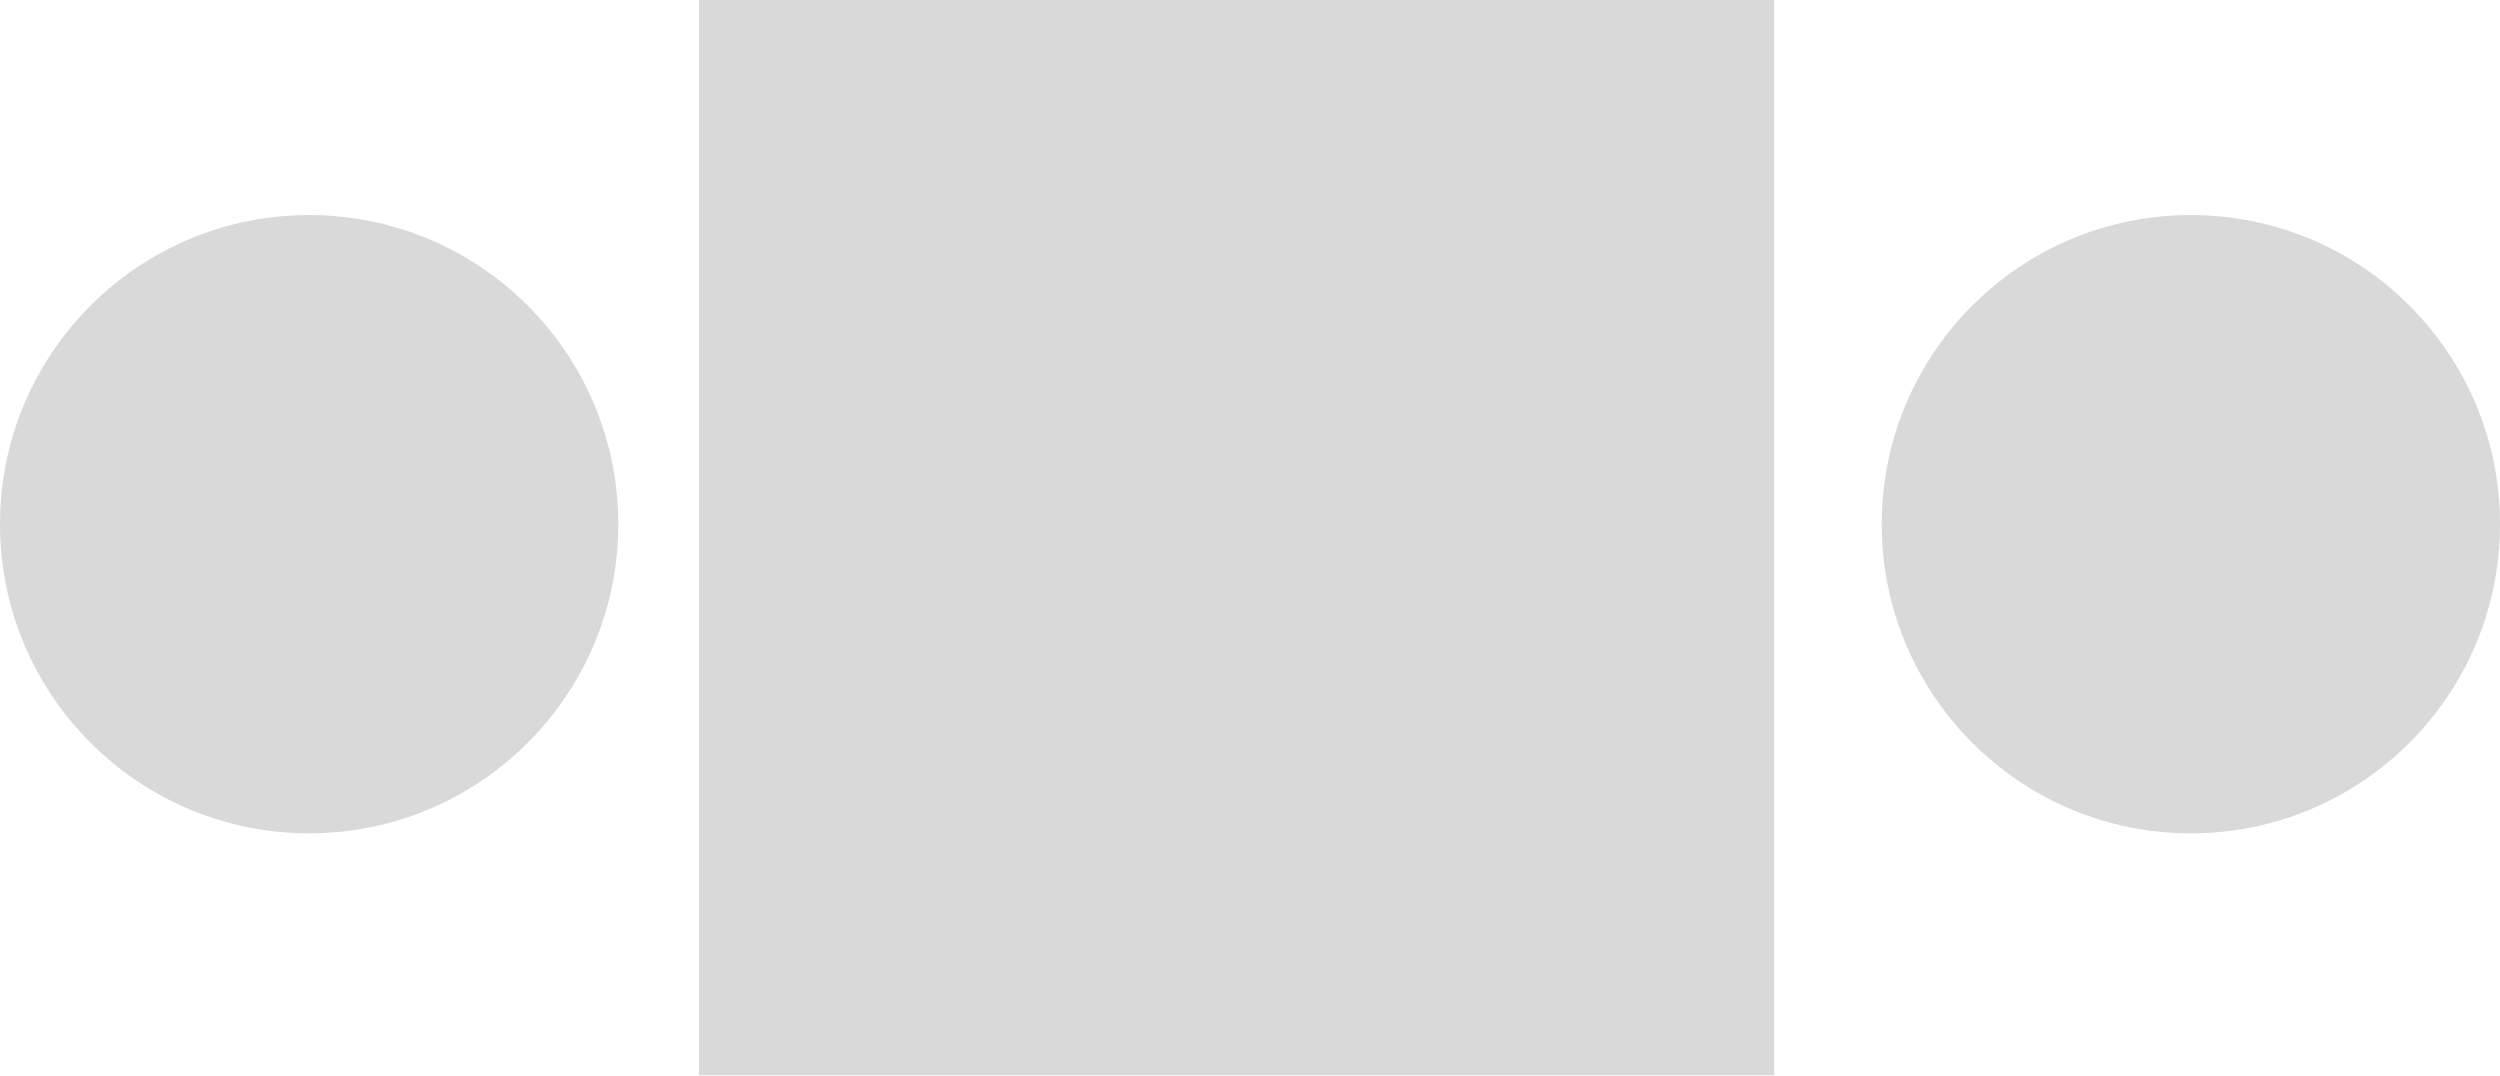
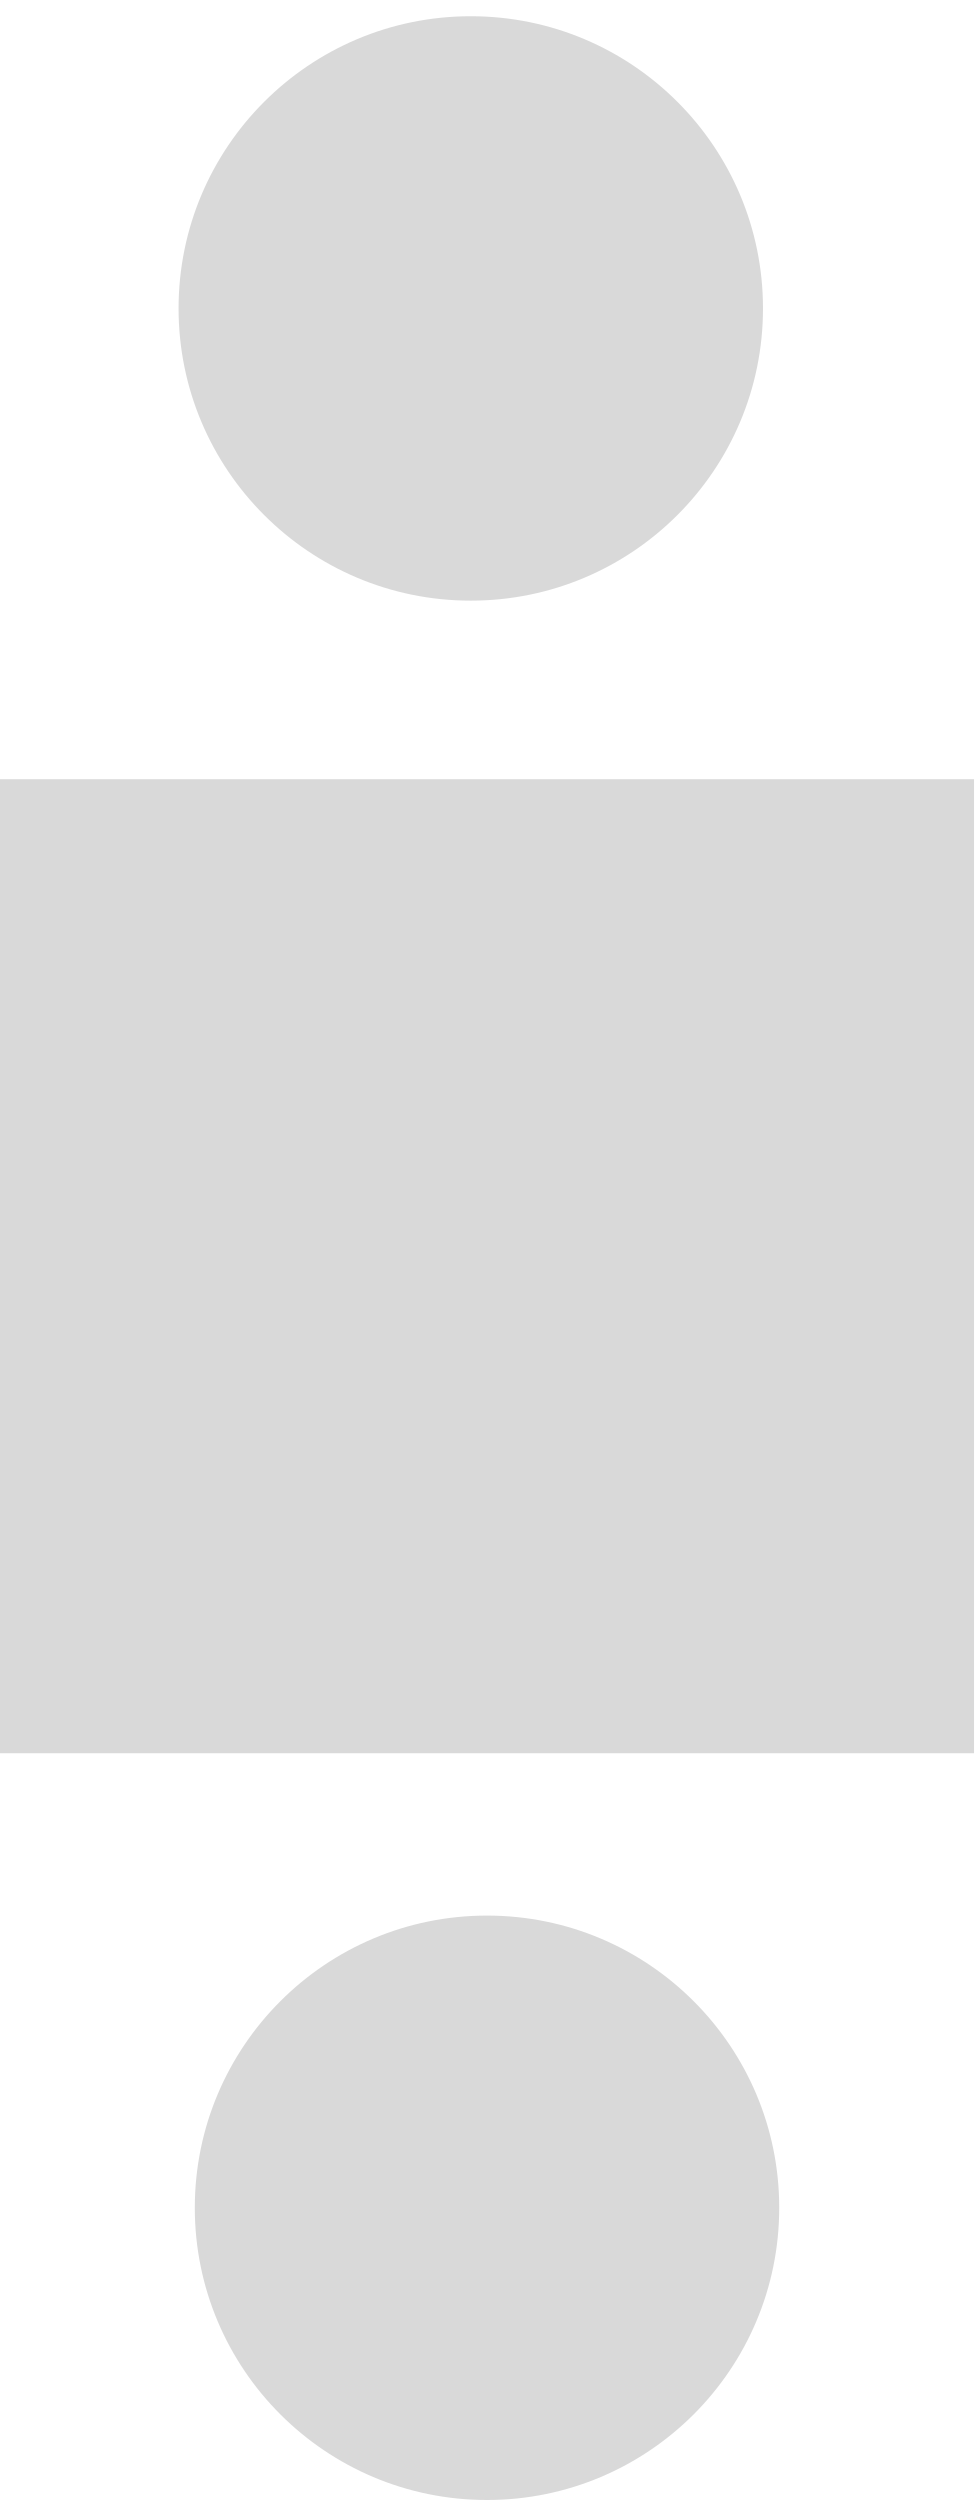
- <svg xmlns="http://www.w3.org/2000/svg" width="93" height="40" viewBox="0 0 93 40" fill="none">
-   <rect x="26" width="40" height="40" fill="#D9D9D9" />
-   <circle cx="11.5" cy="19.5" r="11.5" fill="#D9D9D9" />
-   <circle cx="81.5" cy="19.5" r="11.5" fill="#D9D9D9" />
+ <svg xmlns="http://www.w3.org/2000/svg" width="30" height="77" viewBox="0 0 30 77" fill="none">
+   <rect y="54" width="30" height="30" transform="rotate(-90 0 54)" fill="#D9D9D9" />
+   <circle cx="15" cy="68" r="9" transform="rotate(-90 15 68)" fill="#D9D9D9" />
+   <circle cx="14.5" cy="9.5" r="9" transform="rotate(-90 14.5 9.5)" fill="#D9D9D9" />
</svg>
